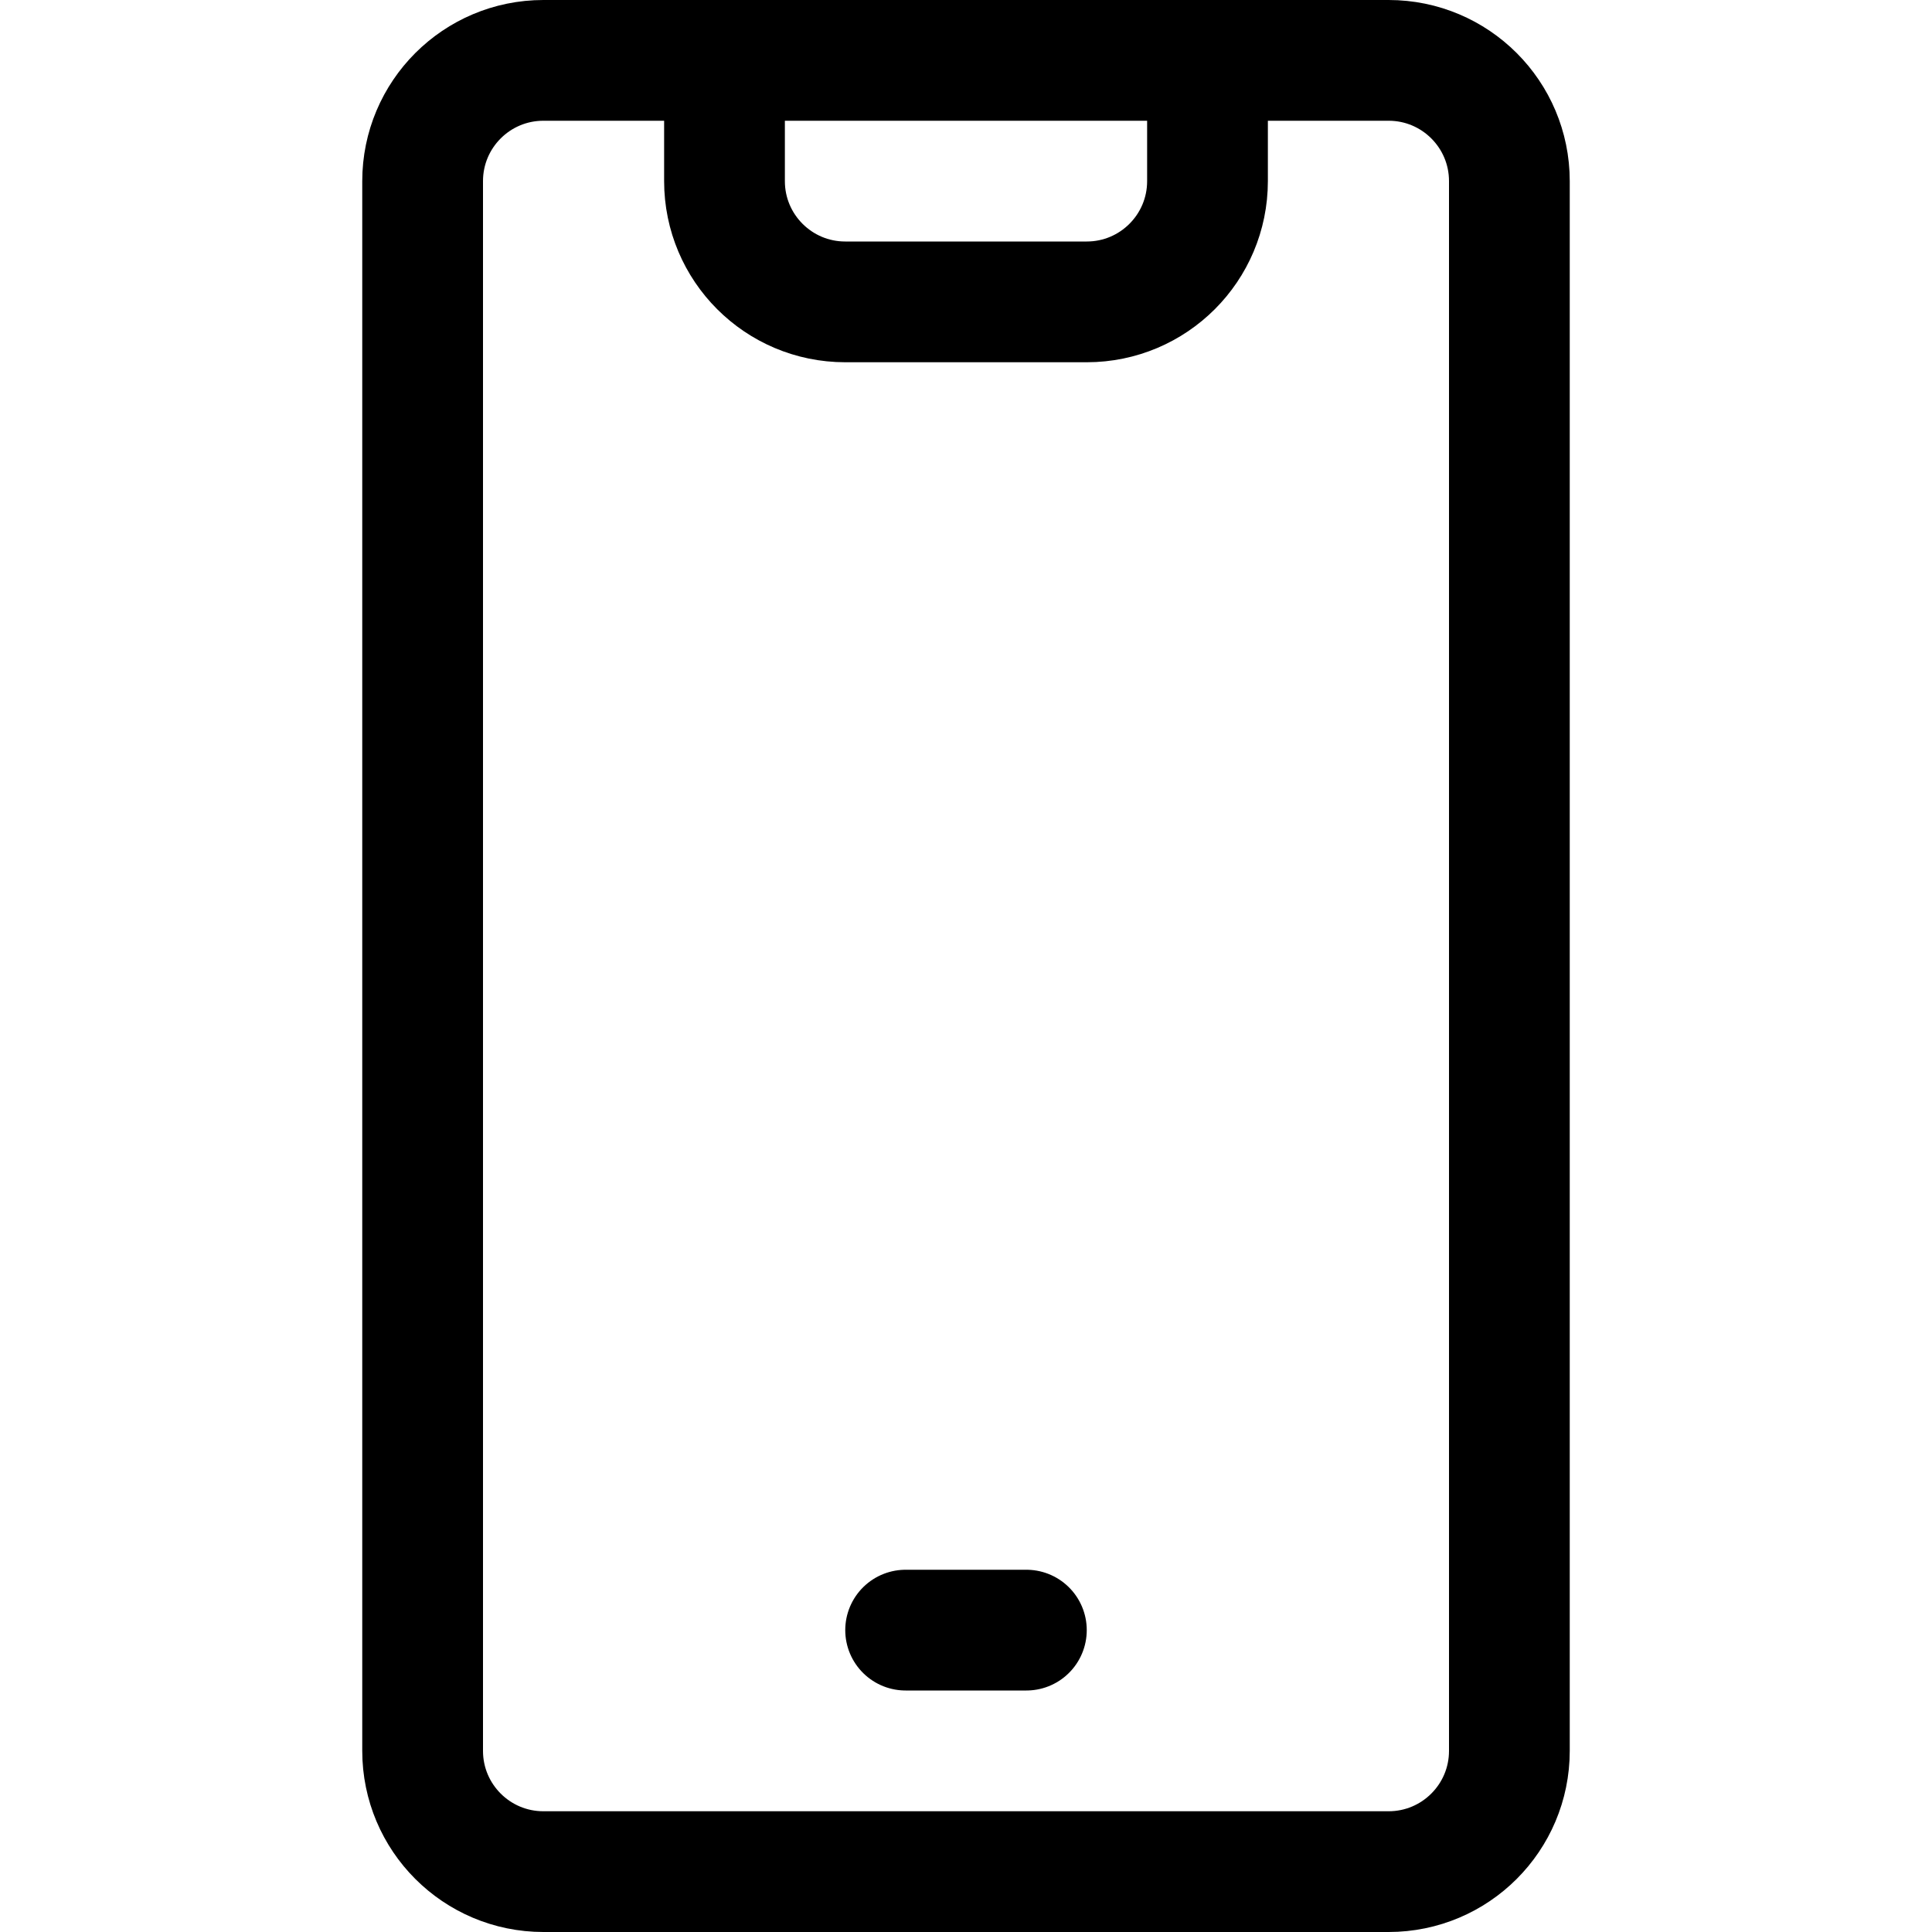
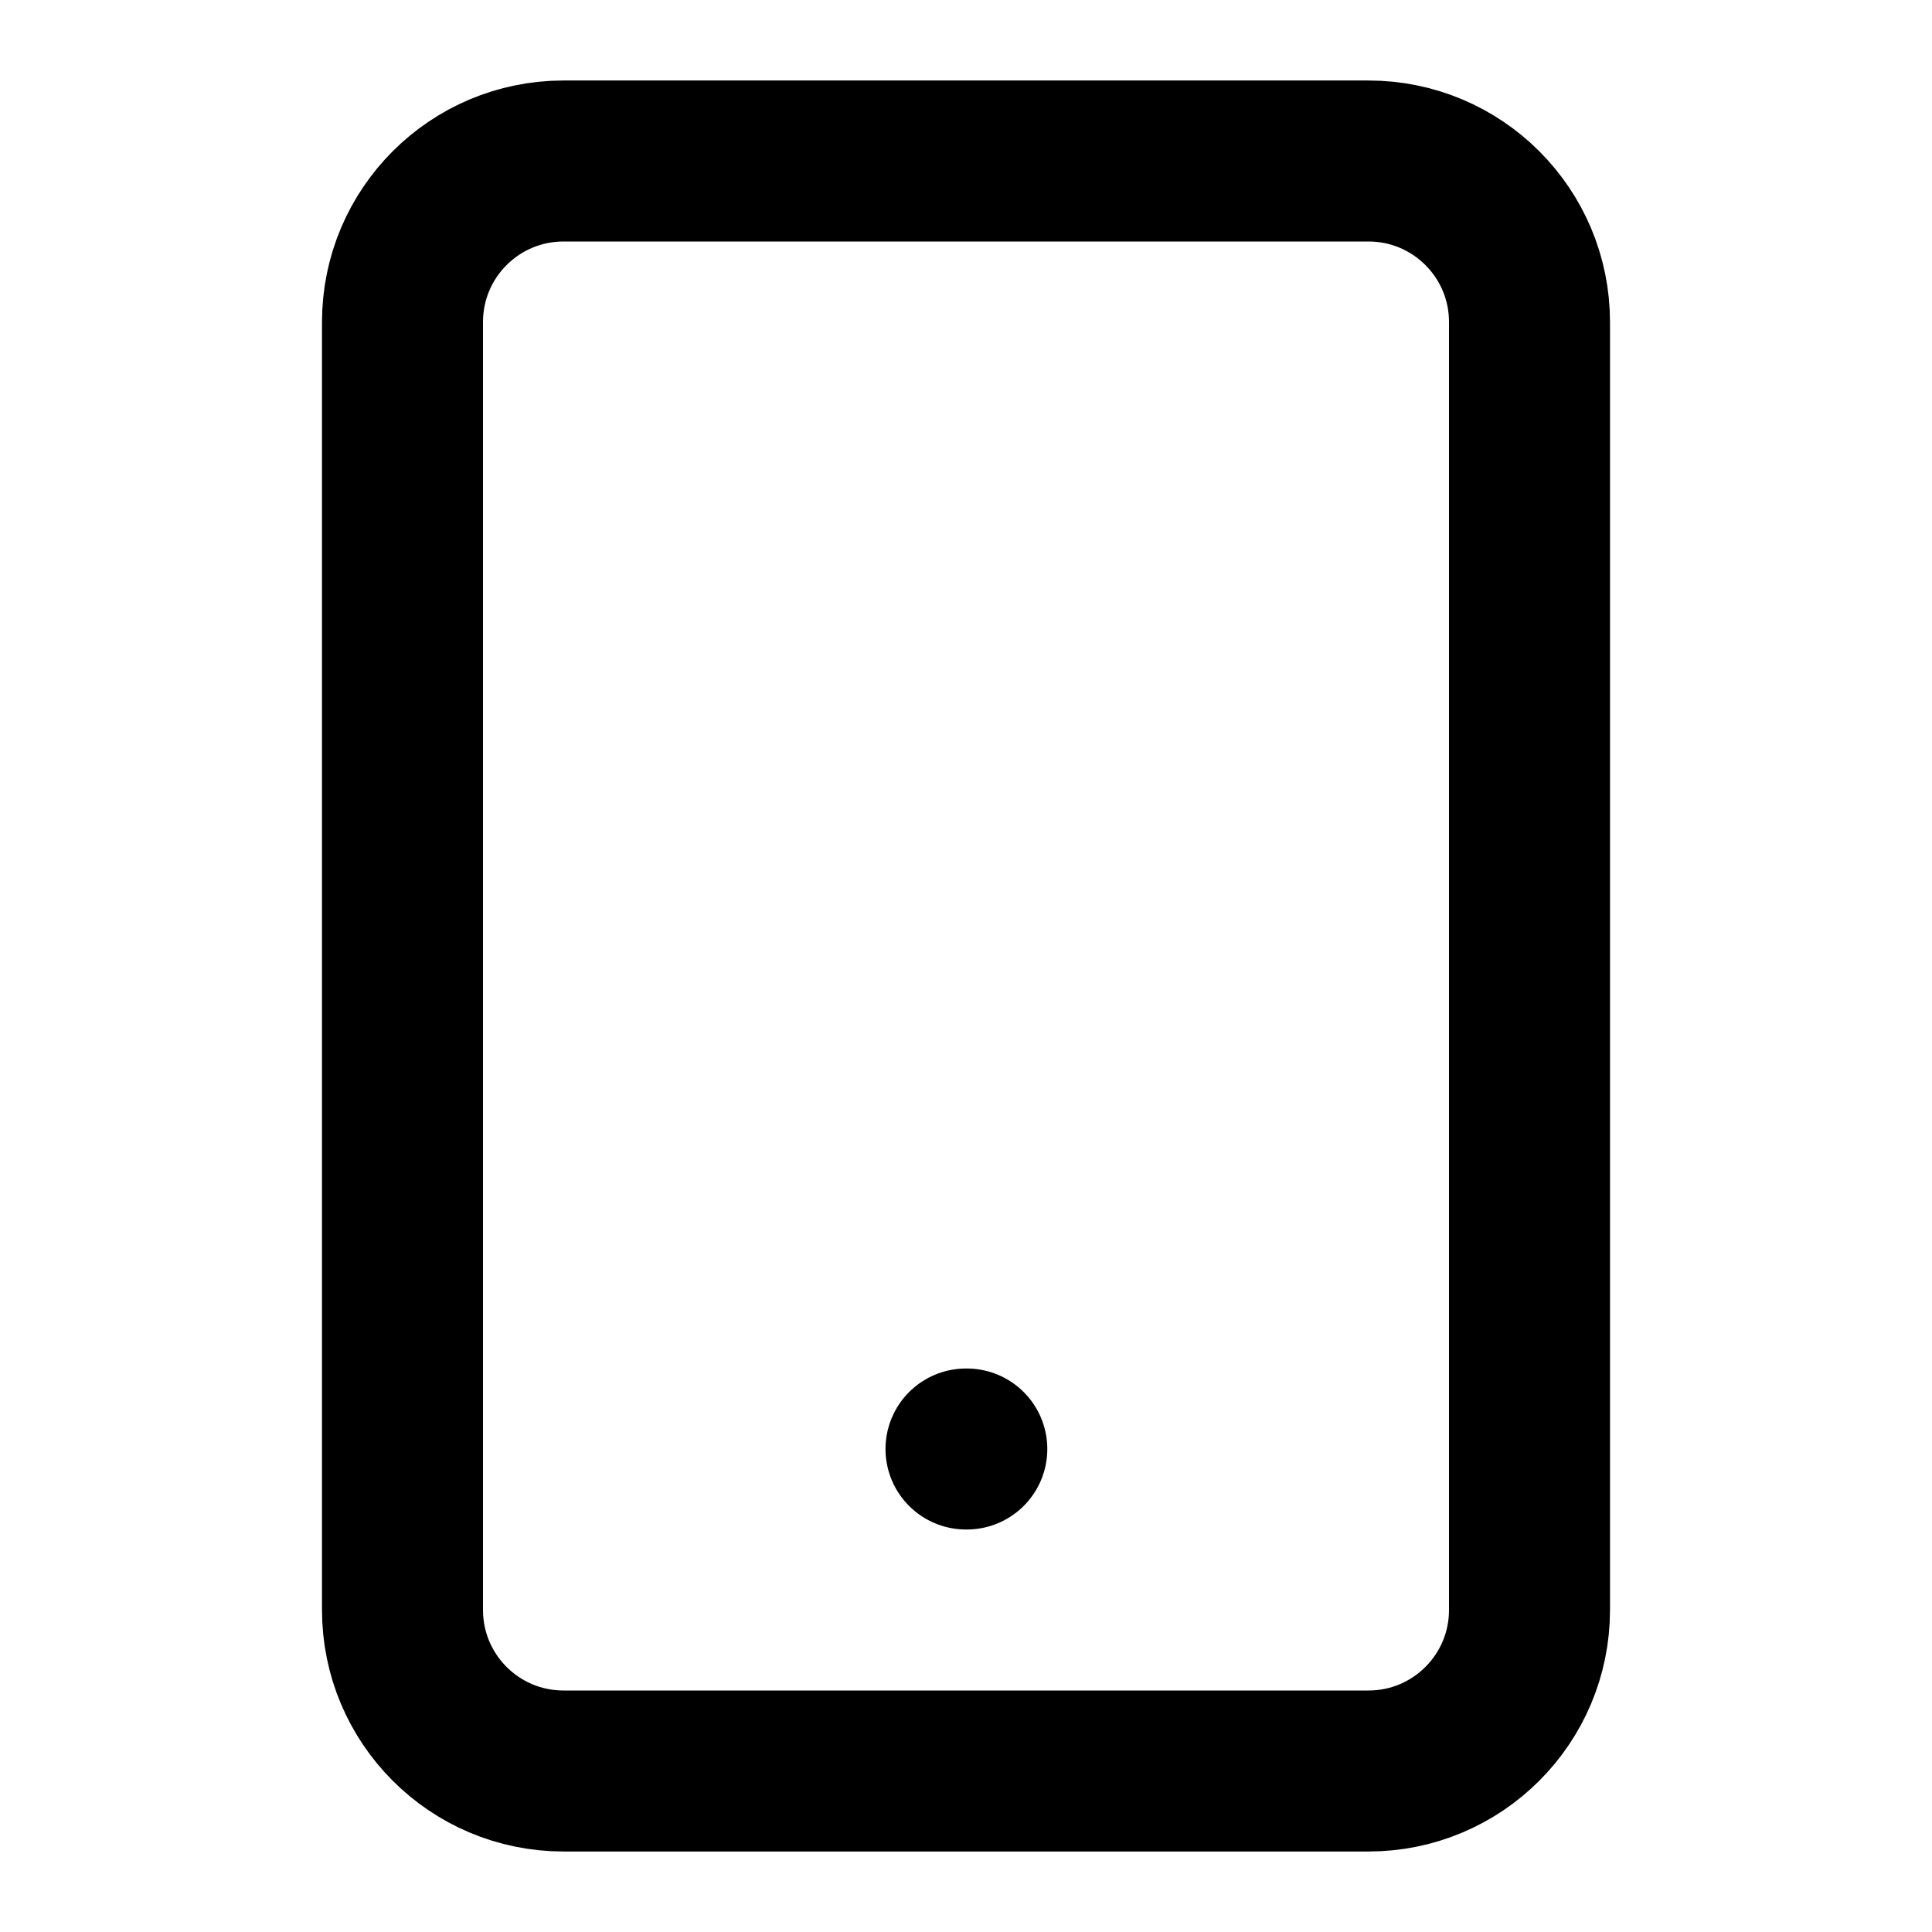
- <svg xmlns="http://www.w3.org/2000/svg" data-name="01-phone" id="_01-phone" viewBox="0 0 32 32">
-   <defs>
-     <style>.cls-1{fill:none;stroke:#000;stroke-linecap:round;stroke-linejoin:round;stroke-width:2px;}</style>
-   </defs>
-   <rect class="cls-1" height="30" rx="2" ry="2" width="18" x="7" y="1" />
-   <line class="cls-1" x1="15" x2="17" y1="27" y2="27" />
-   <path class="cls-1" d="M20,1V3a2,2,0,0,1-2,2H14a2,2,0,0,1-2-2V1" />
+ <svg xmlns="http://www.w3.org/2000/svg" class="feather feather-smartphone" fill="none" height="24" stroke="currentColor" stroke-linecap="round" stroke-linejoin="round" stroke-width="2" viewBox="0 0 24 24" width="24">
+   <rect height="20" rx="2" ry="2" width="14" x="5" y="2" />
+   <line x1="12" x2="12.01" y1="18" y2="18" />
</svg>
